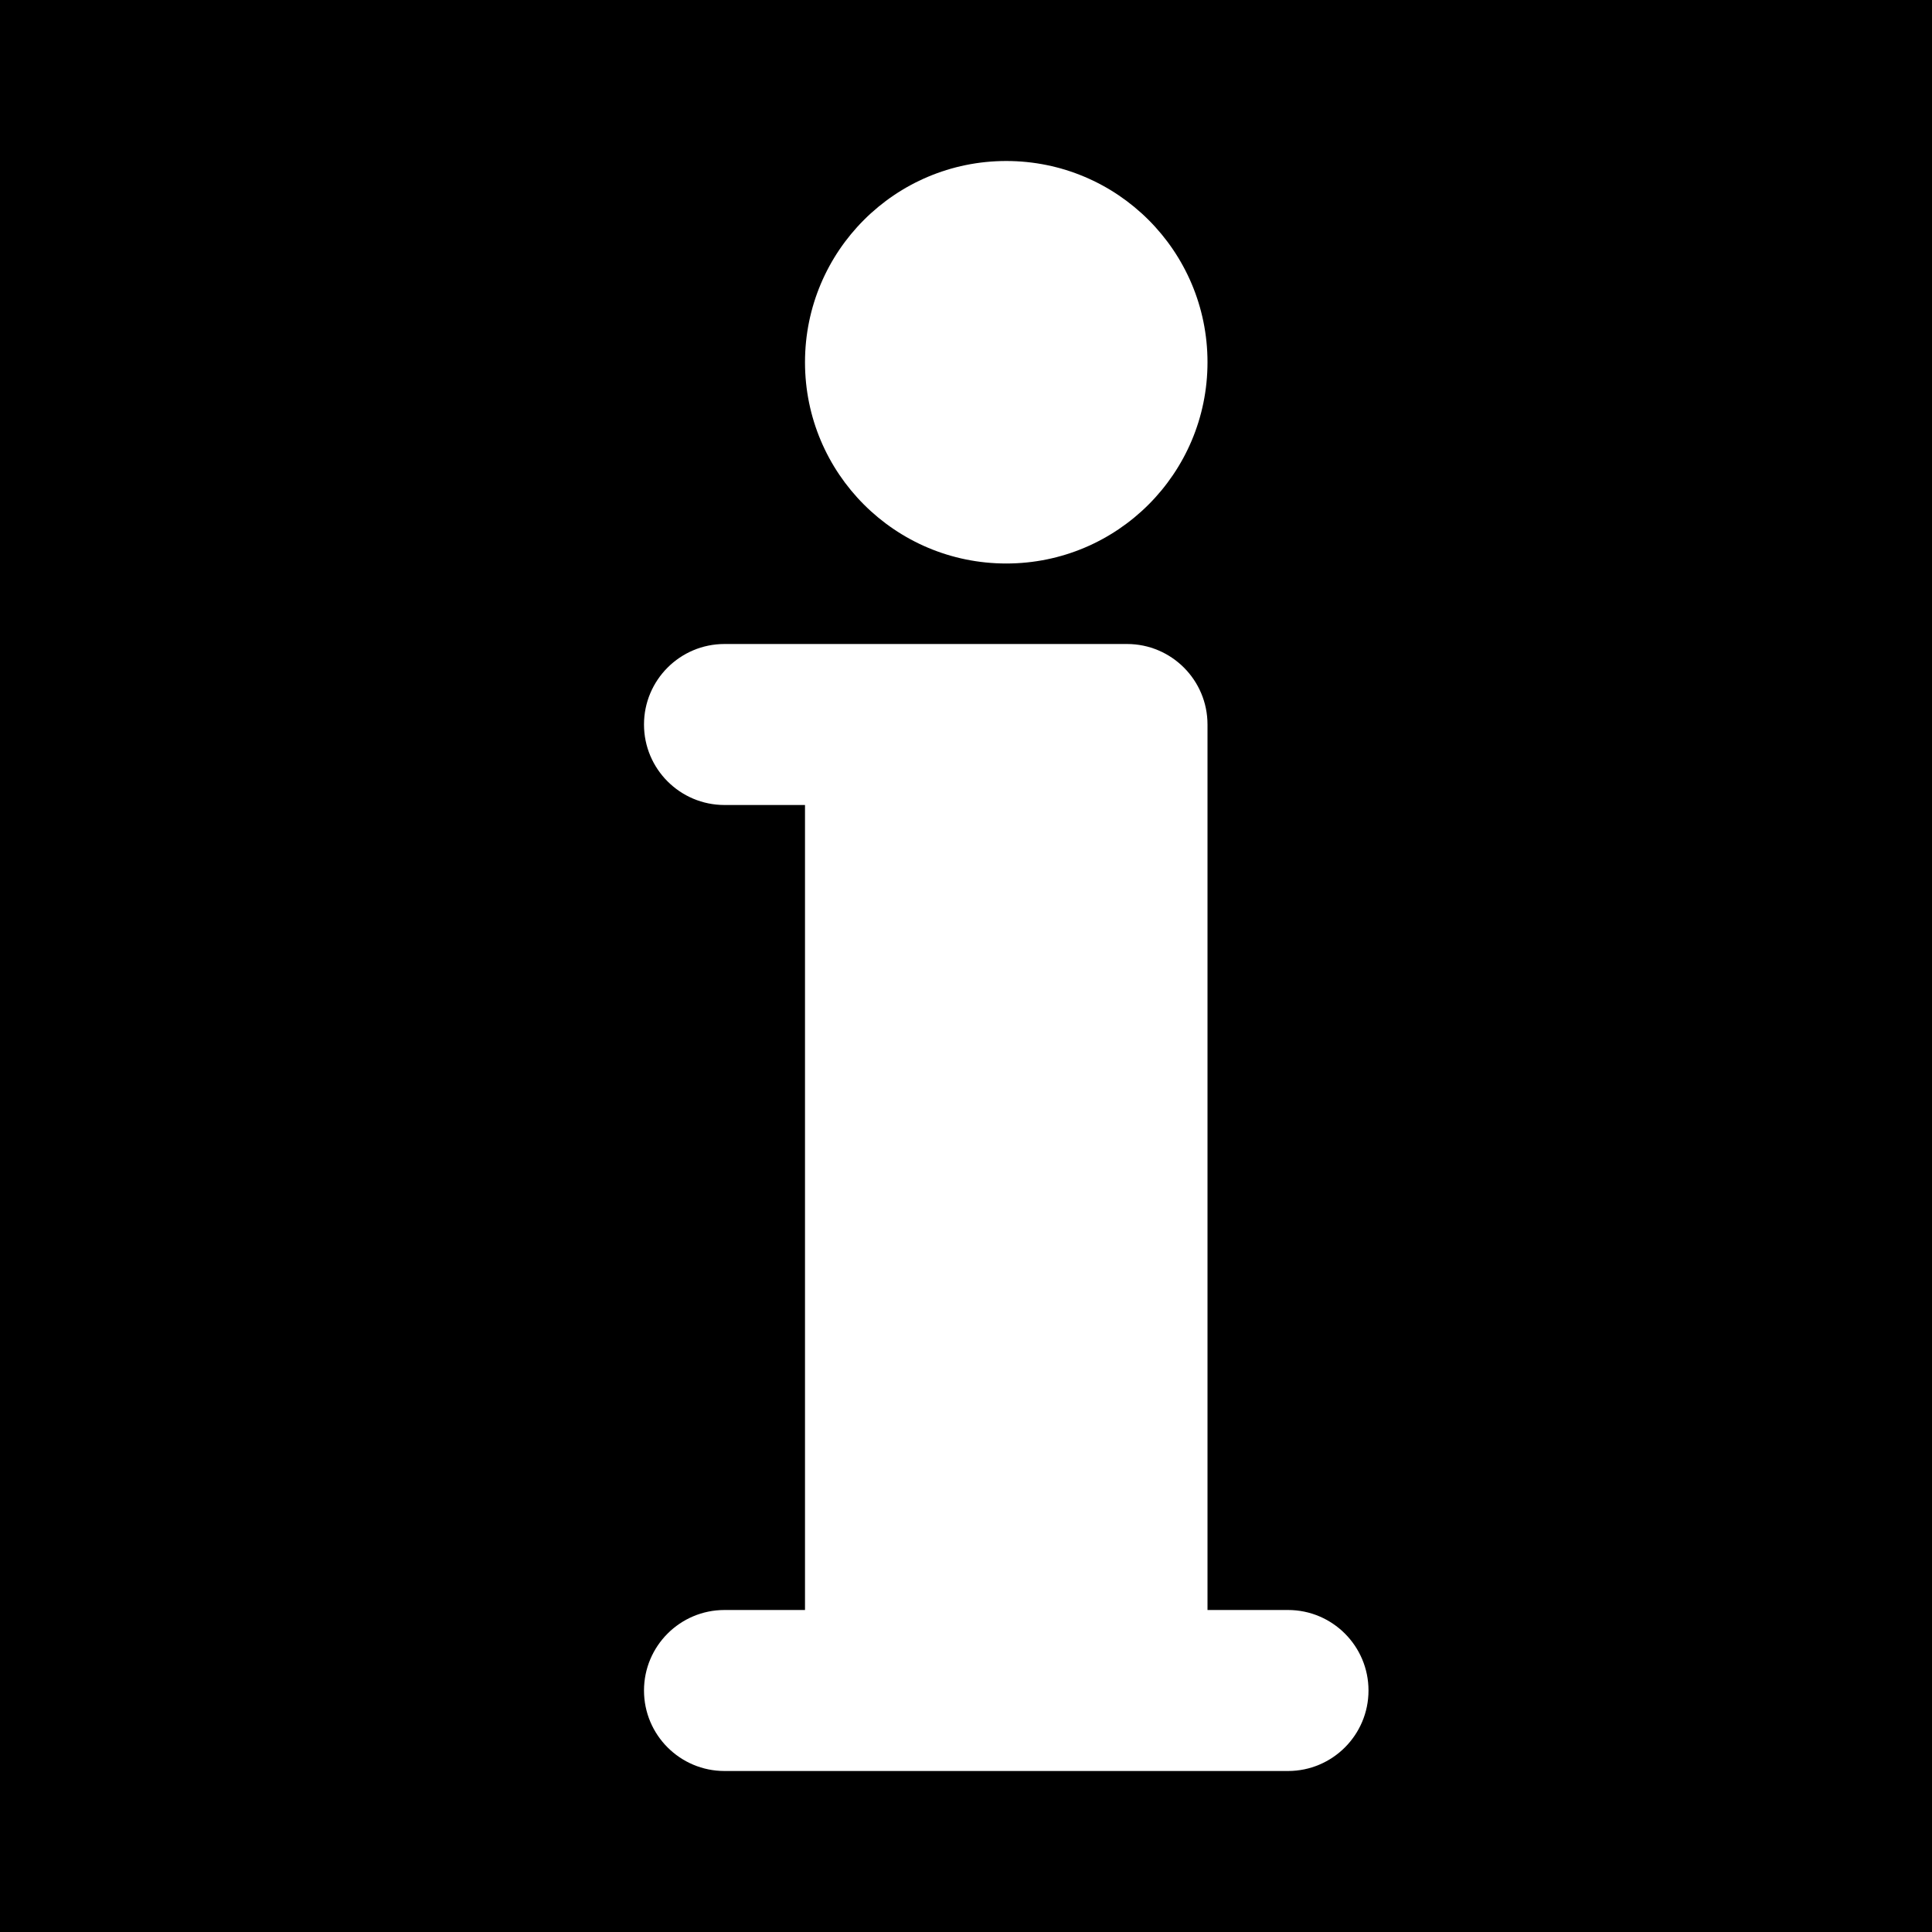
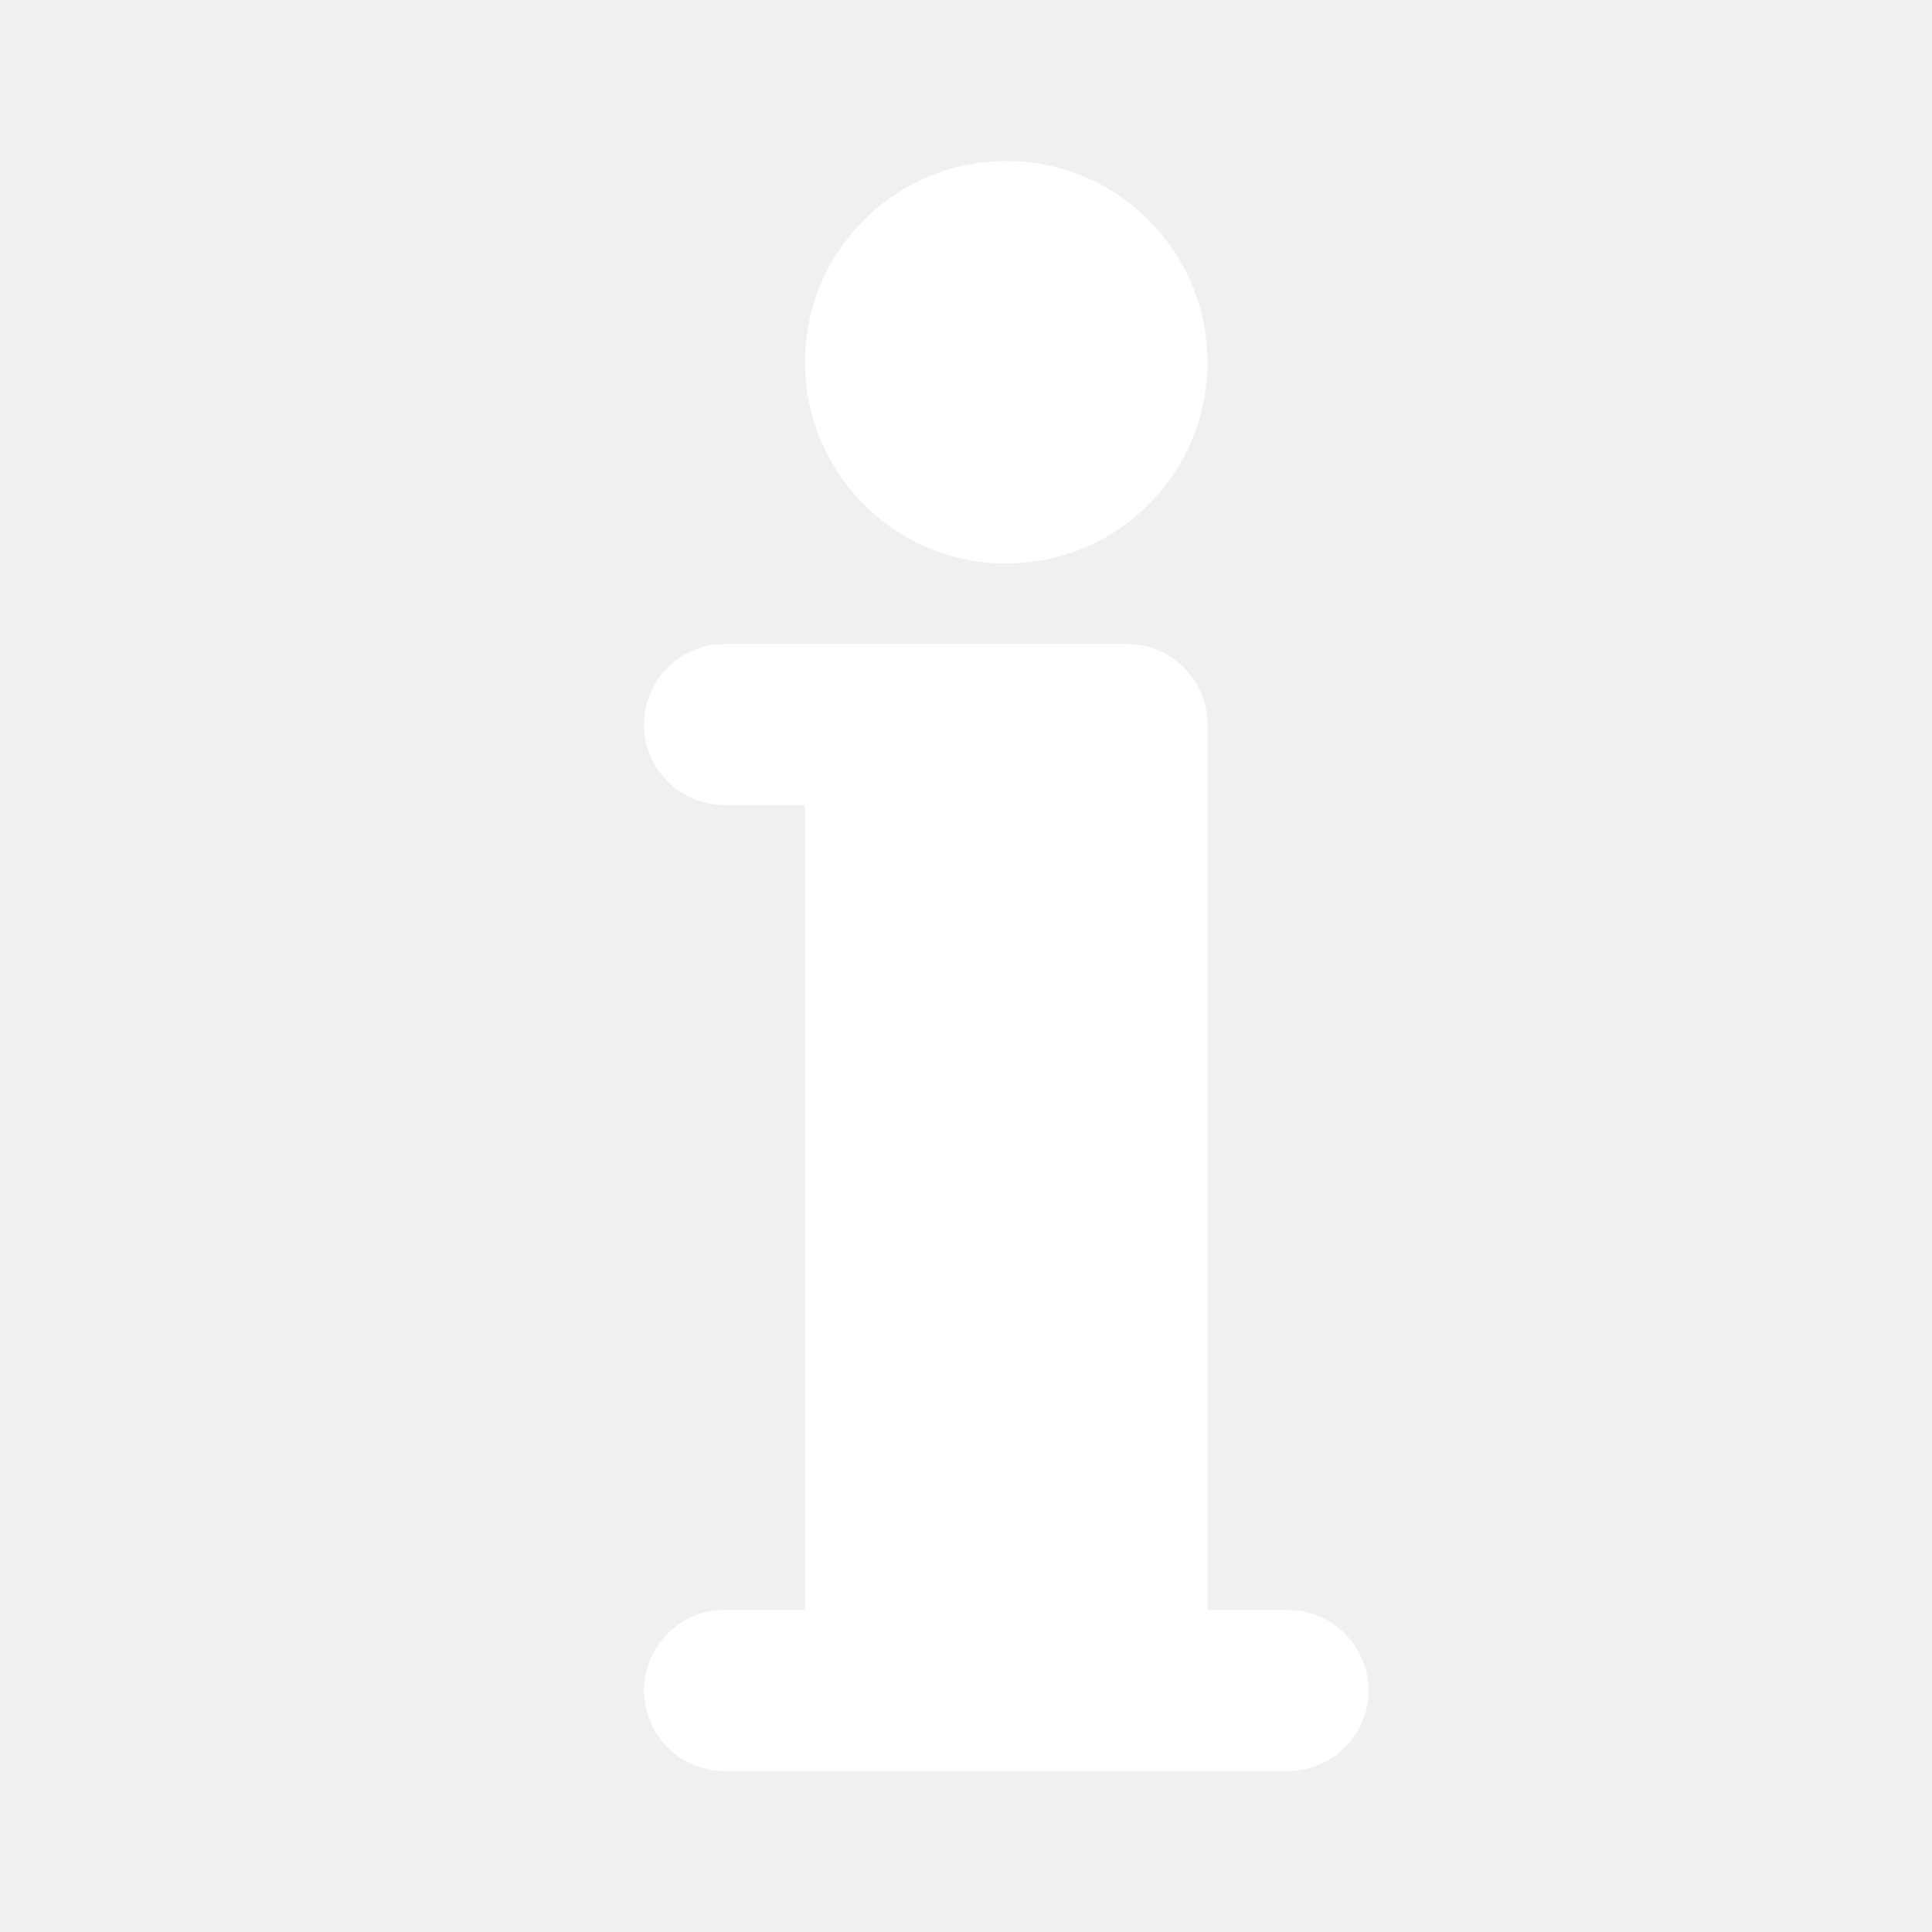
- <svg xmlns="http://www.w3.org/2000/svg" width="24" height="24" viewBox="0 0 24 24" fill="none">
-   <rect width="24" height="24" fill="black" />
-   <path fill-rule="evenodd" clip-rule="evenodd" d="M15 4.5C15 5.881 13.881 7 12.5 7C11.119 7 10 5.881 10 4.5C10 3.119 11.119 2 12.5 2C13.881 2 15 3.119 15 4.5ZM15 20H16C16.552 20 17 20.448 17 21C17 21.552 16.552 22 16 22H9C8.448 22 8 21.552 8 21C8 20.448 8.448 20 9 20H10V10H9C8.448 10 8 9.552 8 9C8 8.448 8.448 8 9 8H11H11.5H14C14.552 8 15 8.448 15 9V20Z" fill="white" />
+ <svg xmlns="http://www.w3.org/2000/svg" width="24px" height="24px" viewBox="0 0 24 24" version="1.1">
+   <g id="dtpr_icons-/-purpose-/-ic_white-/-inform" stroke="none" stroke-width="1" fill="none" fill-rule="evenodd">
+     <rect id="Container" x="0" y="0" width="24" height="24" />
+     <path d="M12.5,7 C11.119,7 10,5.881 10,4.5 C10,3.119 11.119,2 12.5,2 C13.881,2 15,3.119 15,4.5 C15,5.881 13.881,7 12.5,7 Z M16,20 C16.552,20 17,20.448 17,21 C17,21.552 16.552,22 16,22 L9,22 C8.448,22 8,21.552 8,21 C8,20.448 8.448,20 9,20 L10,20 L10,10 L9,10 C8.448,10 8,9.552 8,9 C8,8.448 8.448,8 9,8 L11,8 L11.5,8 L14,8 C14.552,8 15,8.448 15,9 L15,20 L16,20 Z" id="Combined-Shape" fill="#FFFFFF" />
+   </g>
</svg>
